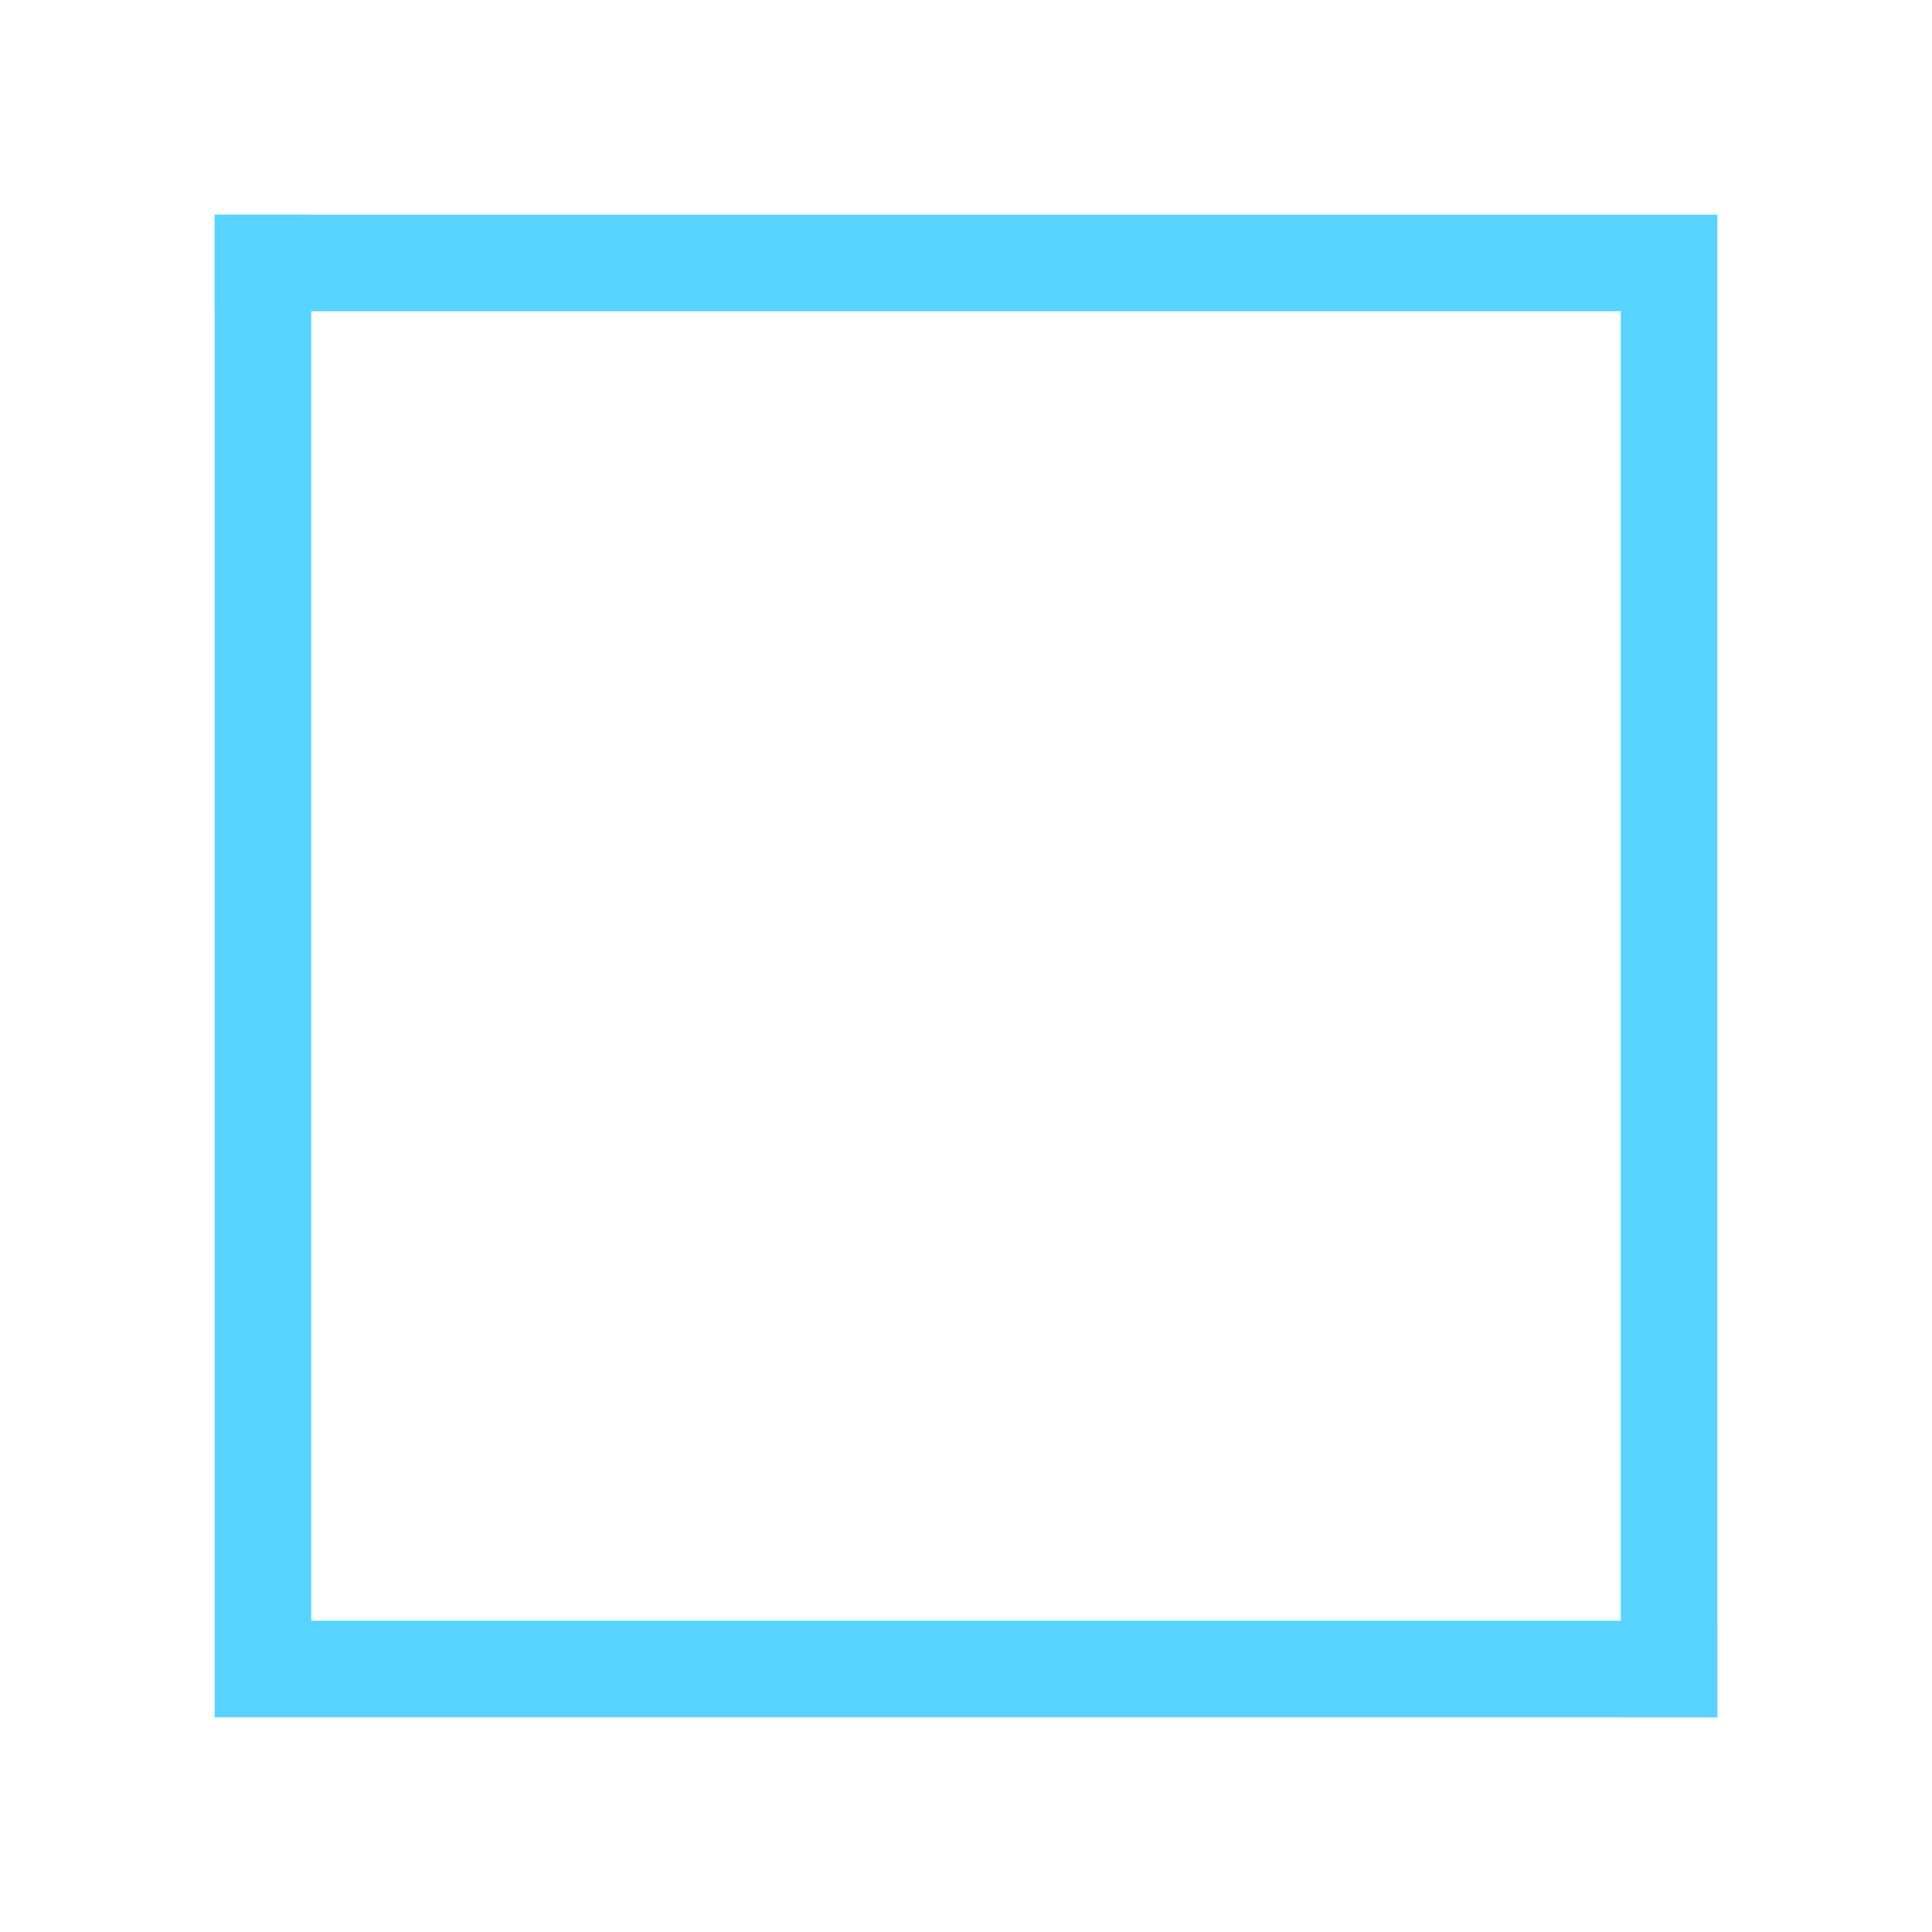
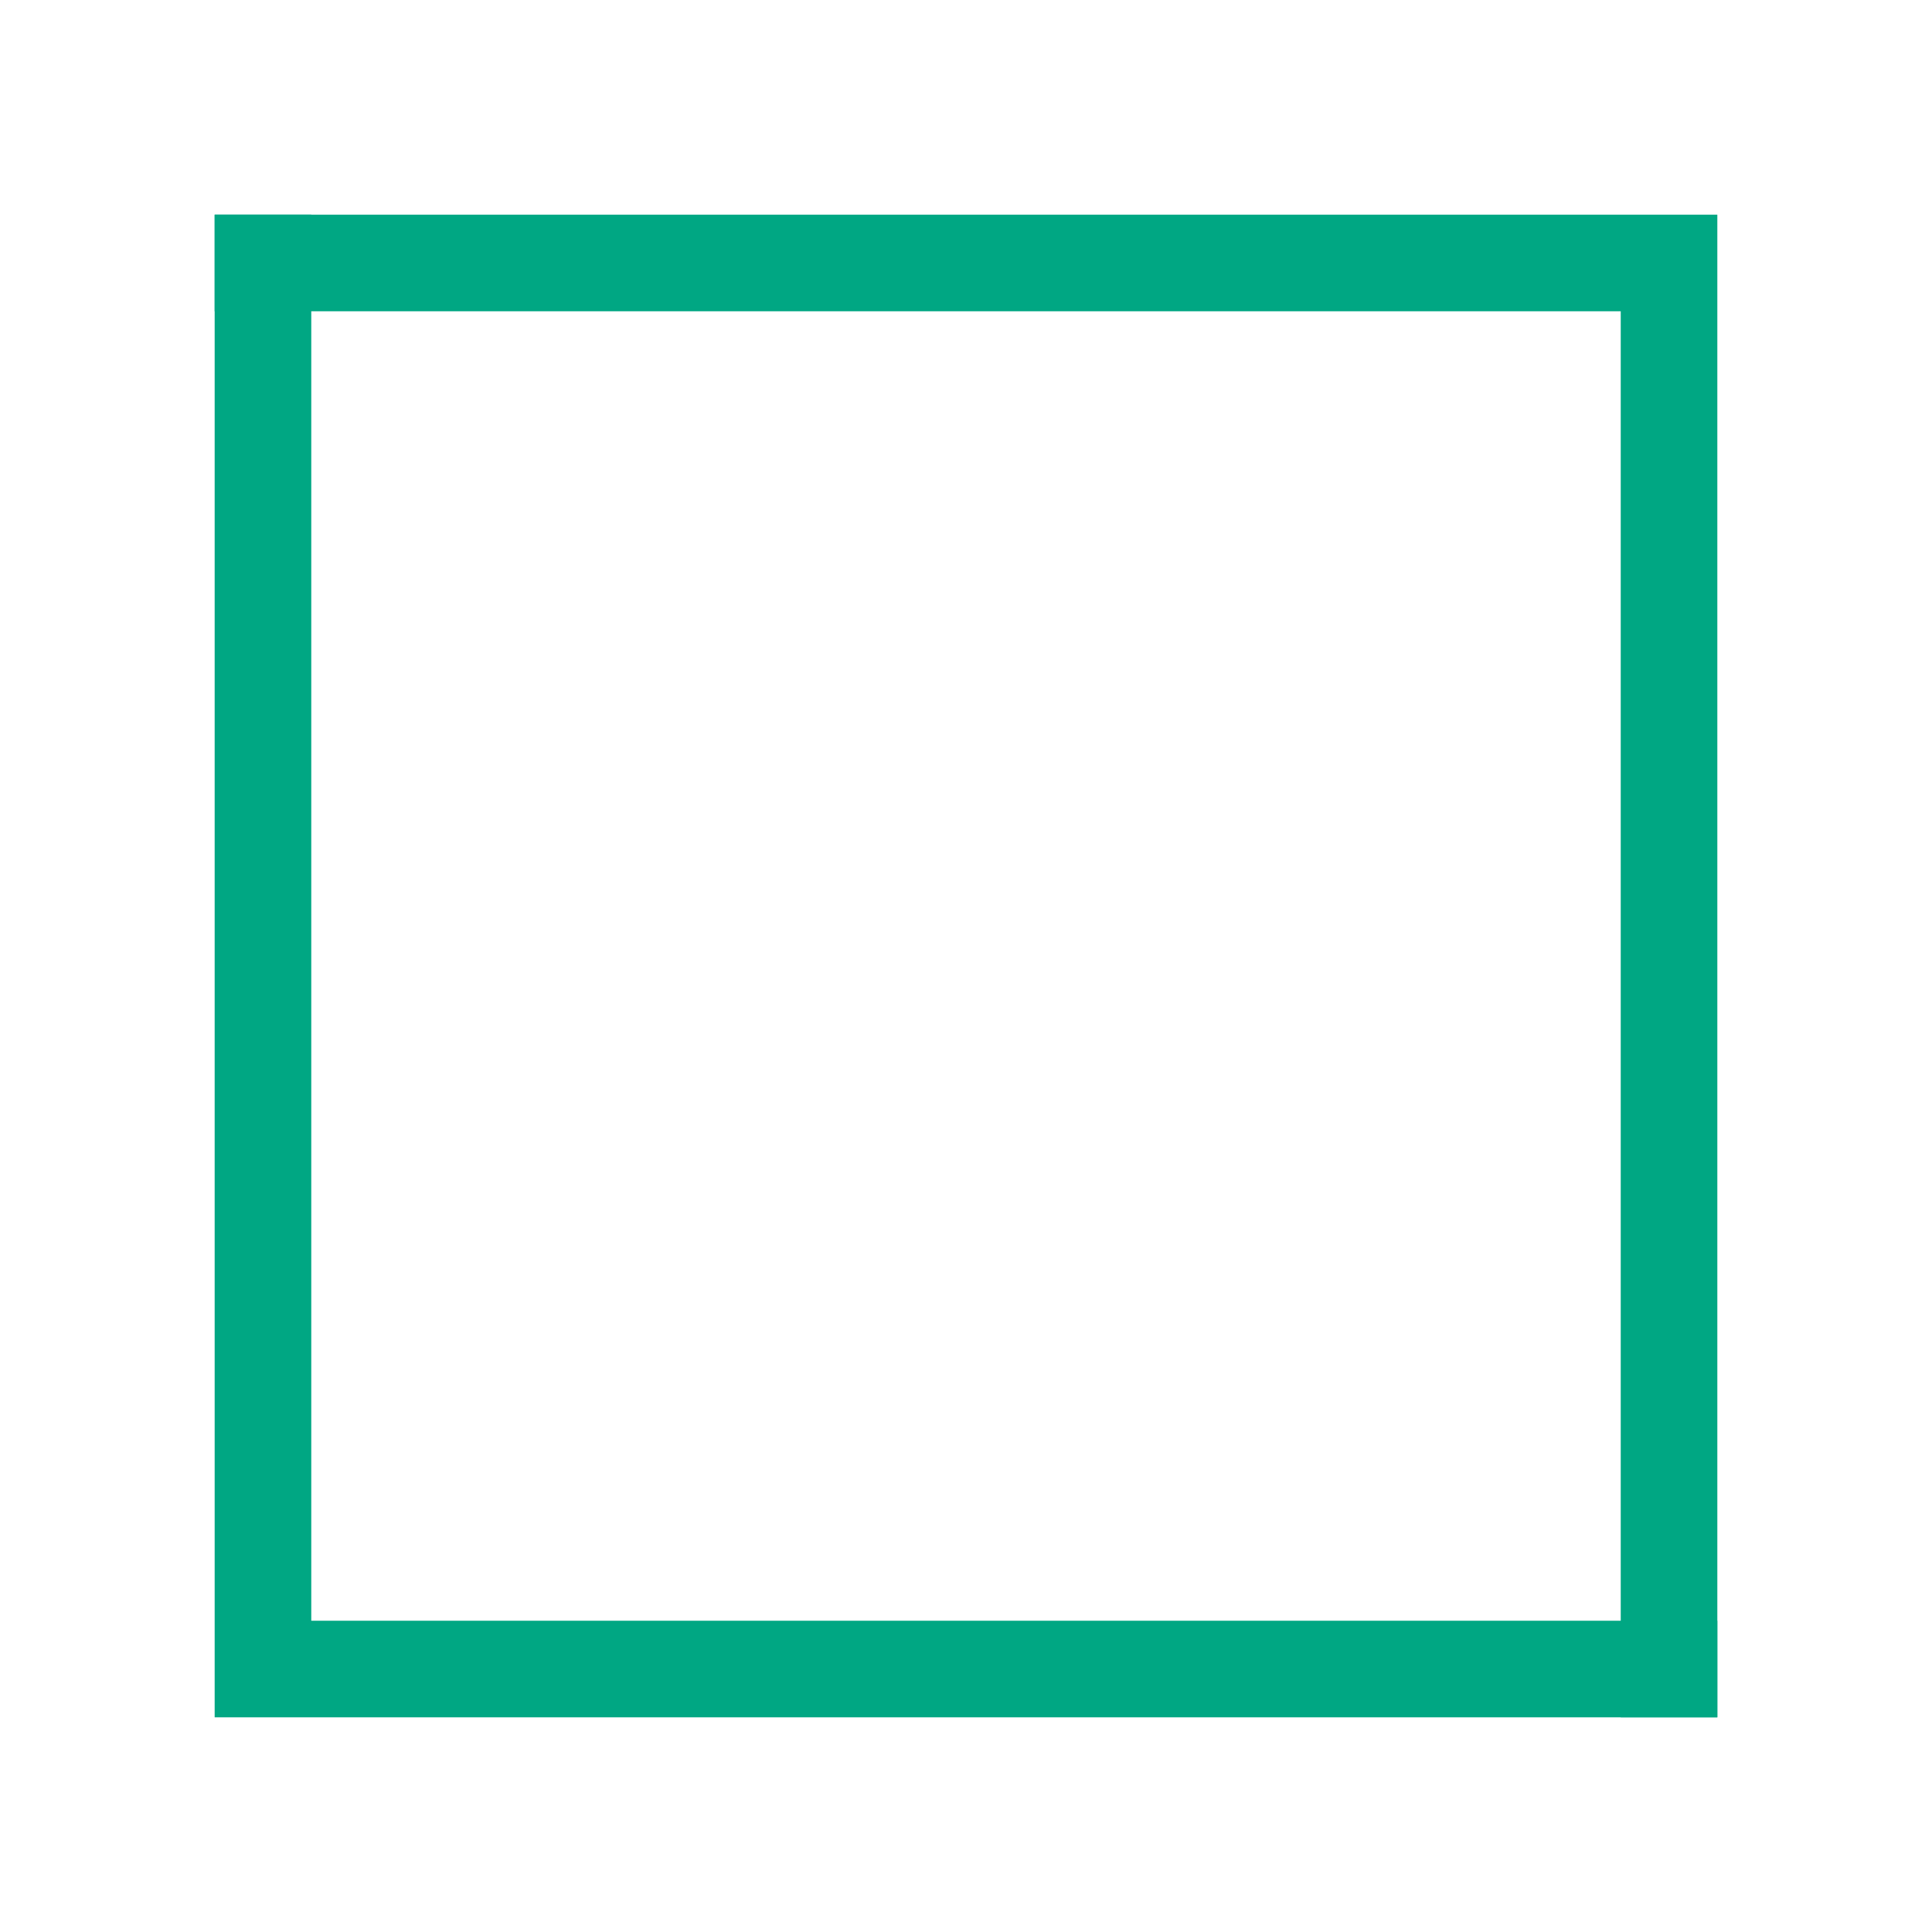
<svg width="90" height="90">
  <g transform="scale(5)">
-     <path d="M2,2 h14 v14 h-0.9 v-13.1 h-13.1 z" fill="#58d3ff" />
-     <path d="M16,16 h-14 v-14 h0.9 v13.1 h13.1 z" fill="#58d3ff" />
+     <path d="M2,2 h14 v14 h-0.9 v-13.1 h-13.1 z" fill="#00A783" />
+     <path d="M16,16 h-14 v-14 h0.9 v13.1 h13.1 z" fill="#00A783" />
  </g>
</svg>
